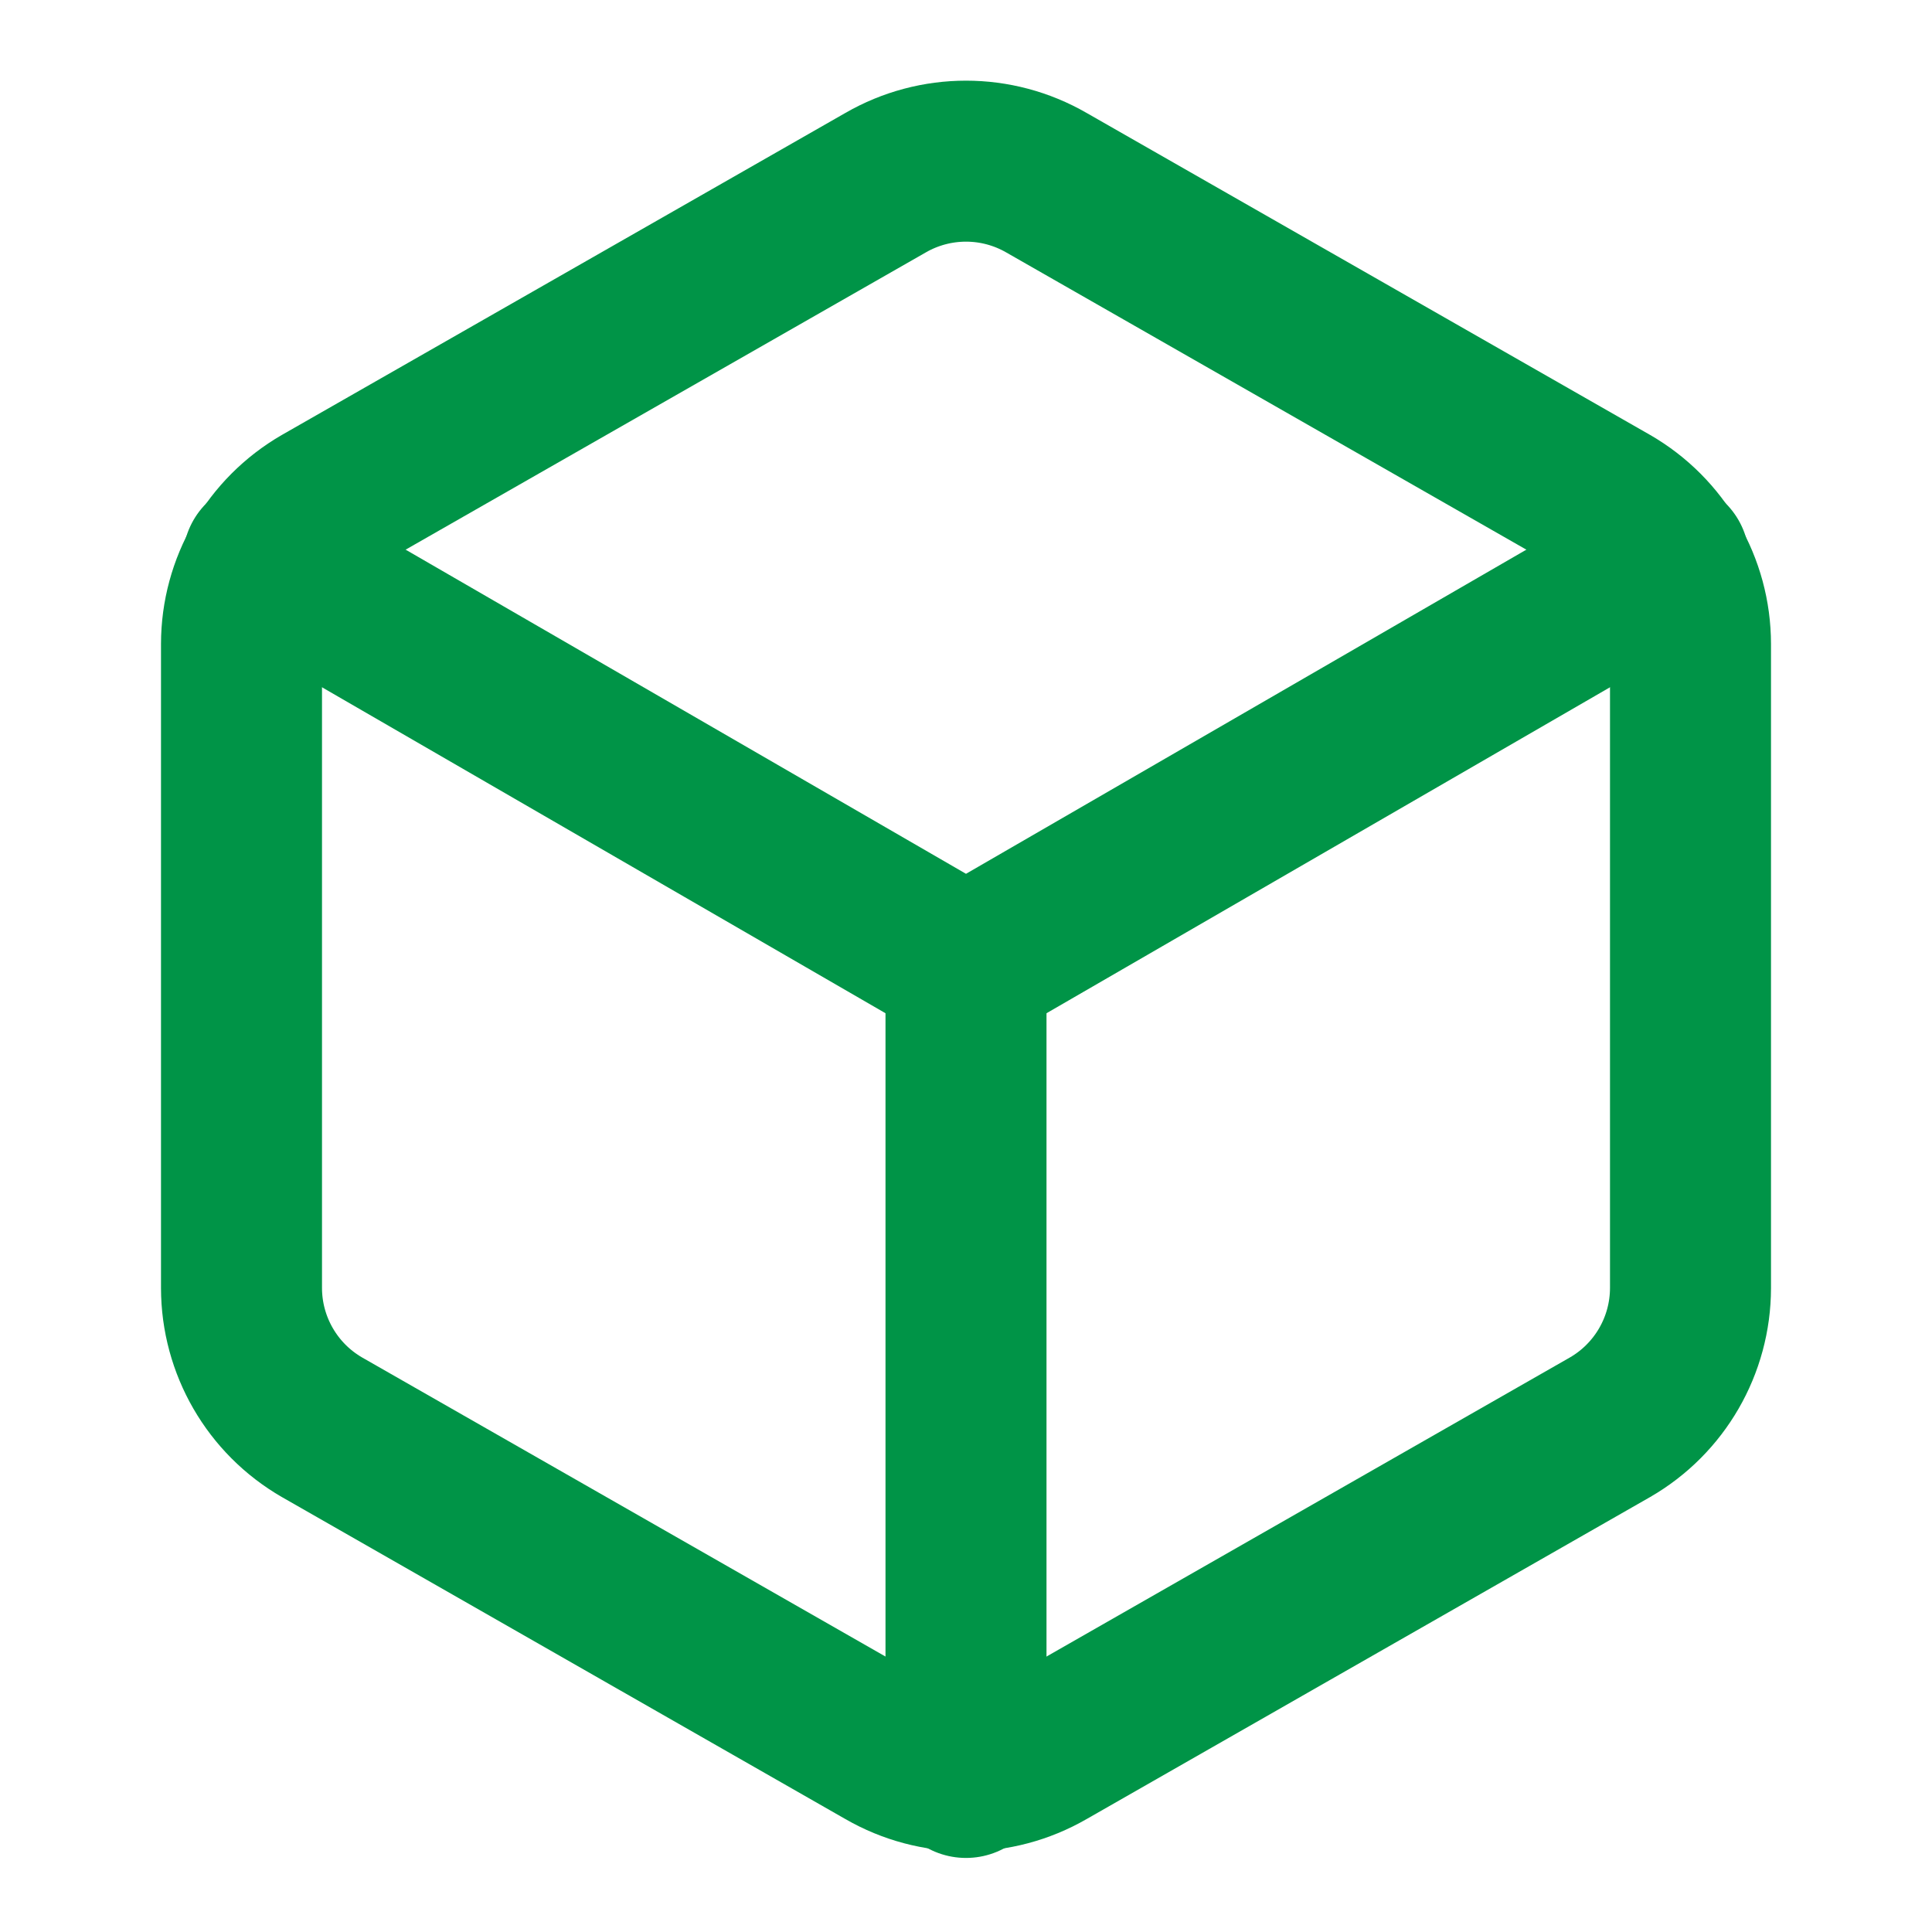
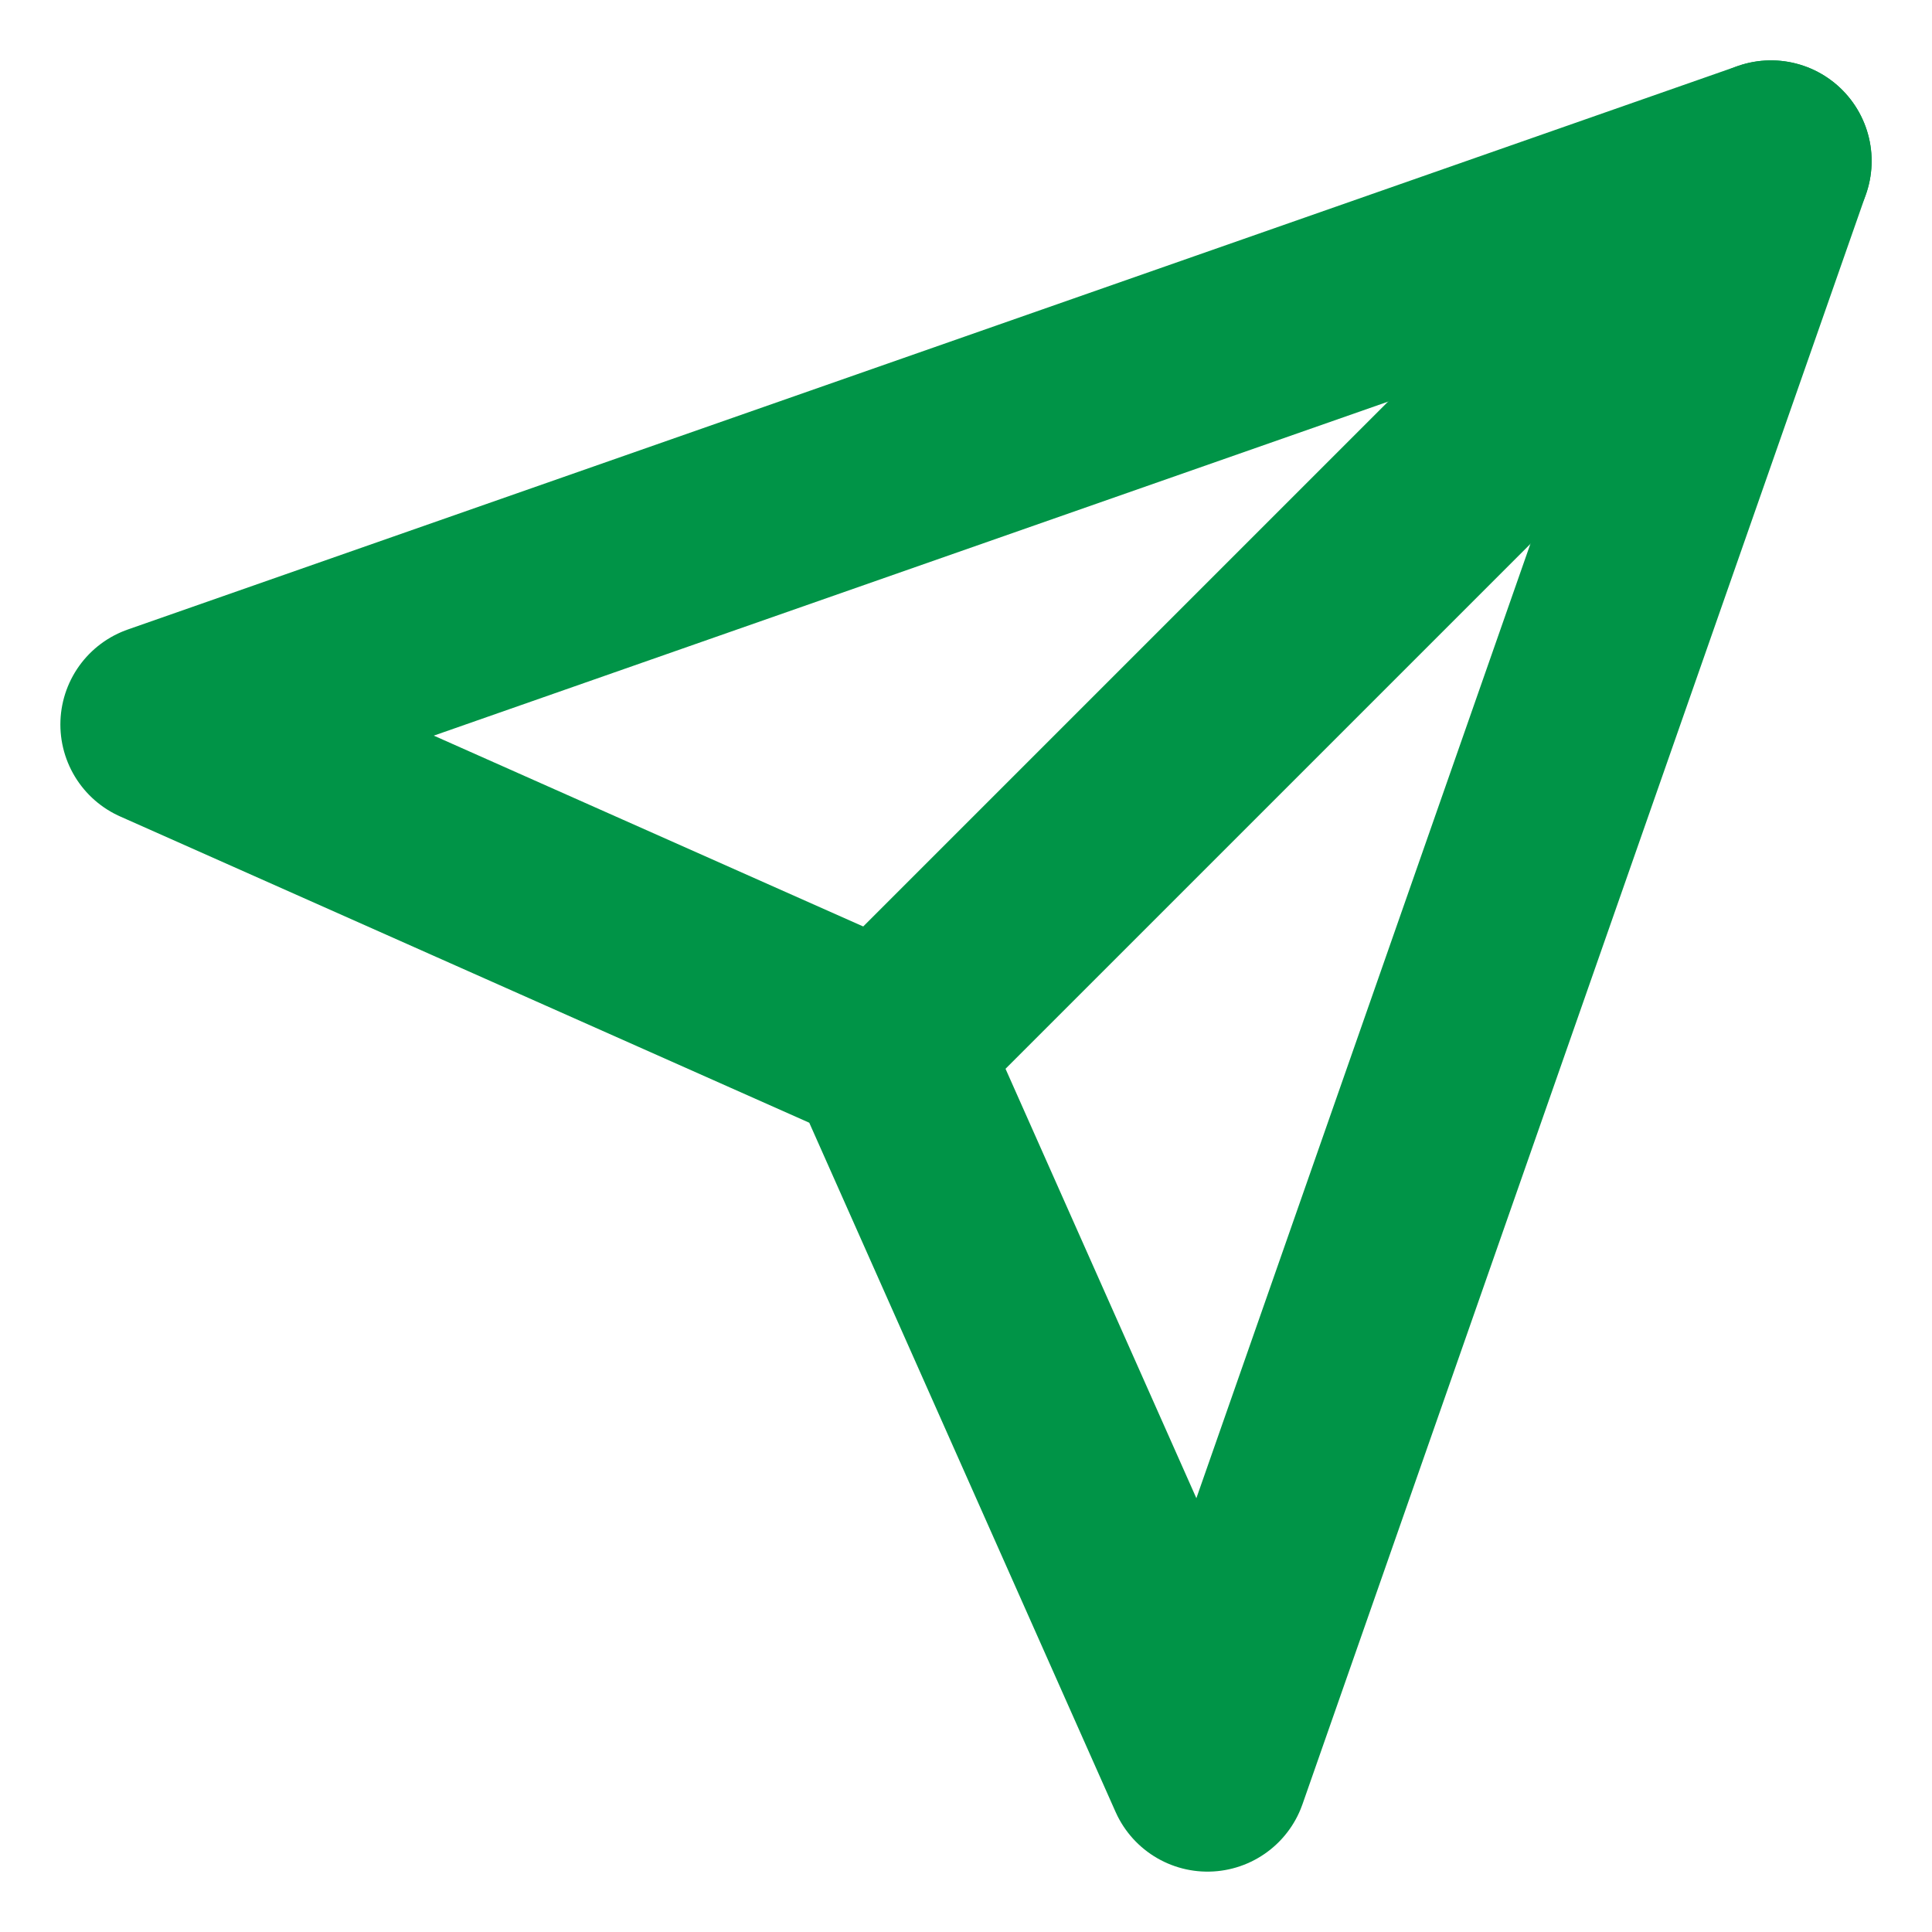
- <svg xmlns="http://www.w3.org/2000/svg" viewBox="0 0 24 24" fill="none" stroke="#009447" stroke-width="2" stroke-linecap="round" stroke-linejoin="round">
-   <path d="M21 16V8a2 2 0 0 0-1-1.73l-7-4a2 2 0 0 0-2 0l-7 4A2 2 0 0 0 3 8v8a2 2 0 0 0 1 1.73l7 4a2 2 0 0 0 2 0l7-4A2 2 0 0 0 21 16z" />
-   <polyline points="3.27 6.96 12 12.01 20.73 6.96" />
-   <line x1="12" y1="22.08" x2="12" y2="12" />
+ <svg xmlns="http://www.w3.org/2000/svg" viewBox="0 0 24 24" fill="none" stroke="#009447" stroke-width="2.5" stroke-linecap="round" stroke-linejoin="round">
+   <path d="M22 2L11 13" />
+   <path d="M22 2l-7 20-4-9-9-4 20-7z" />
</svg>
